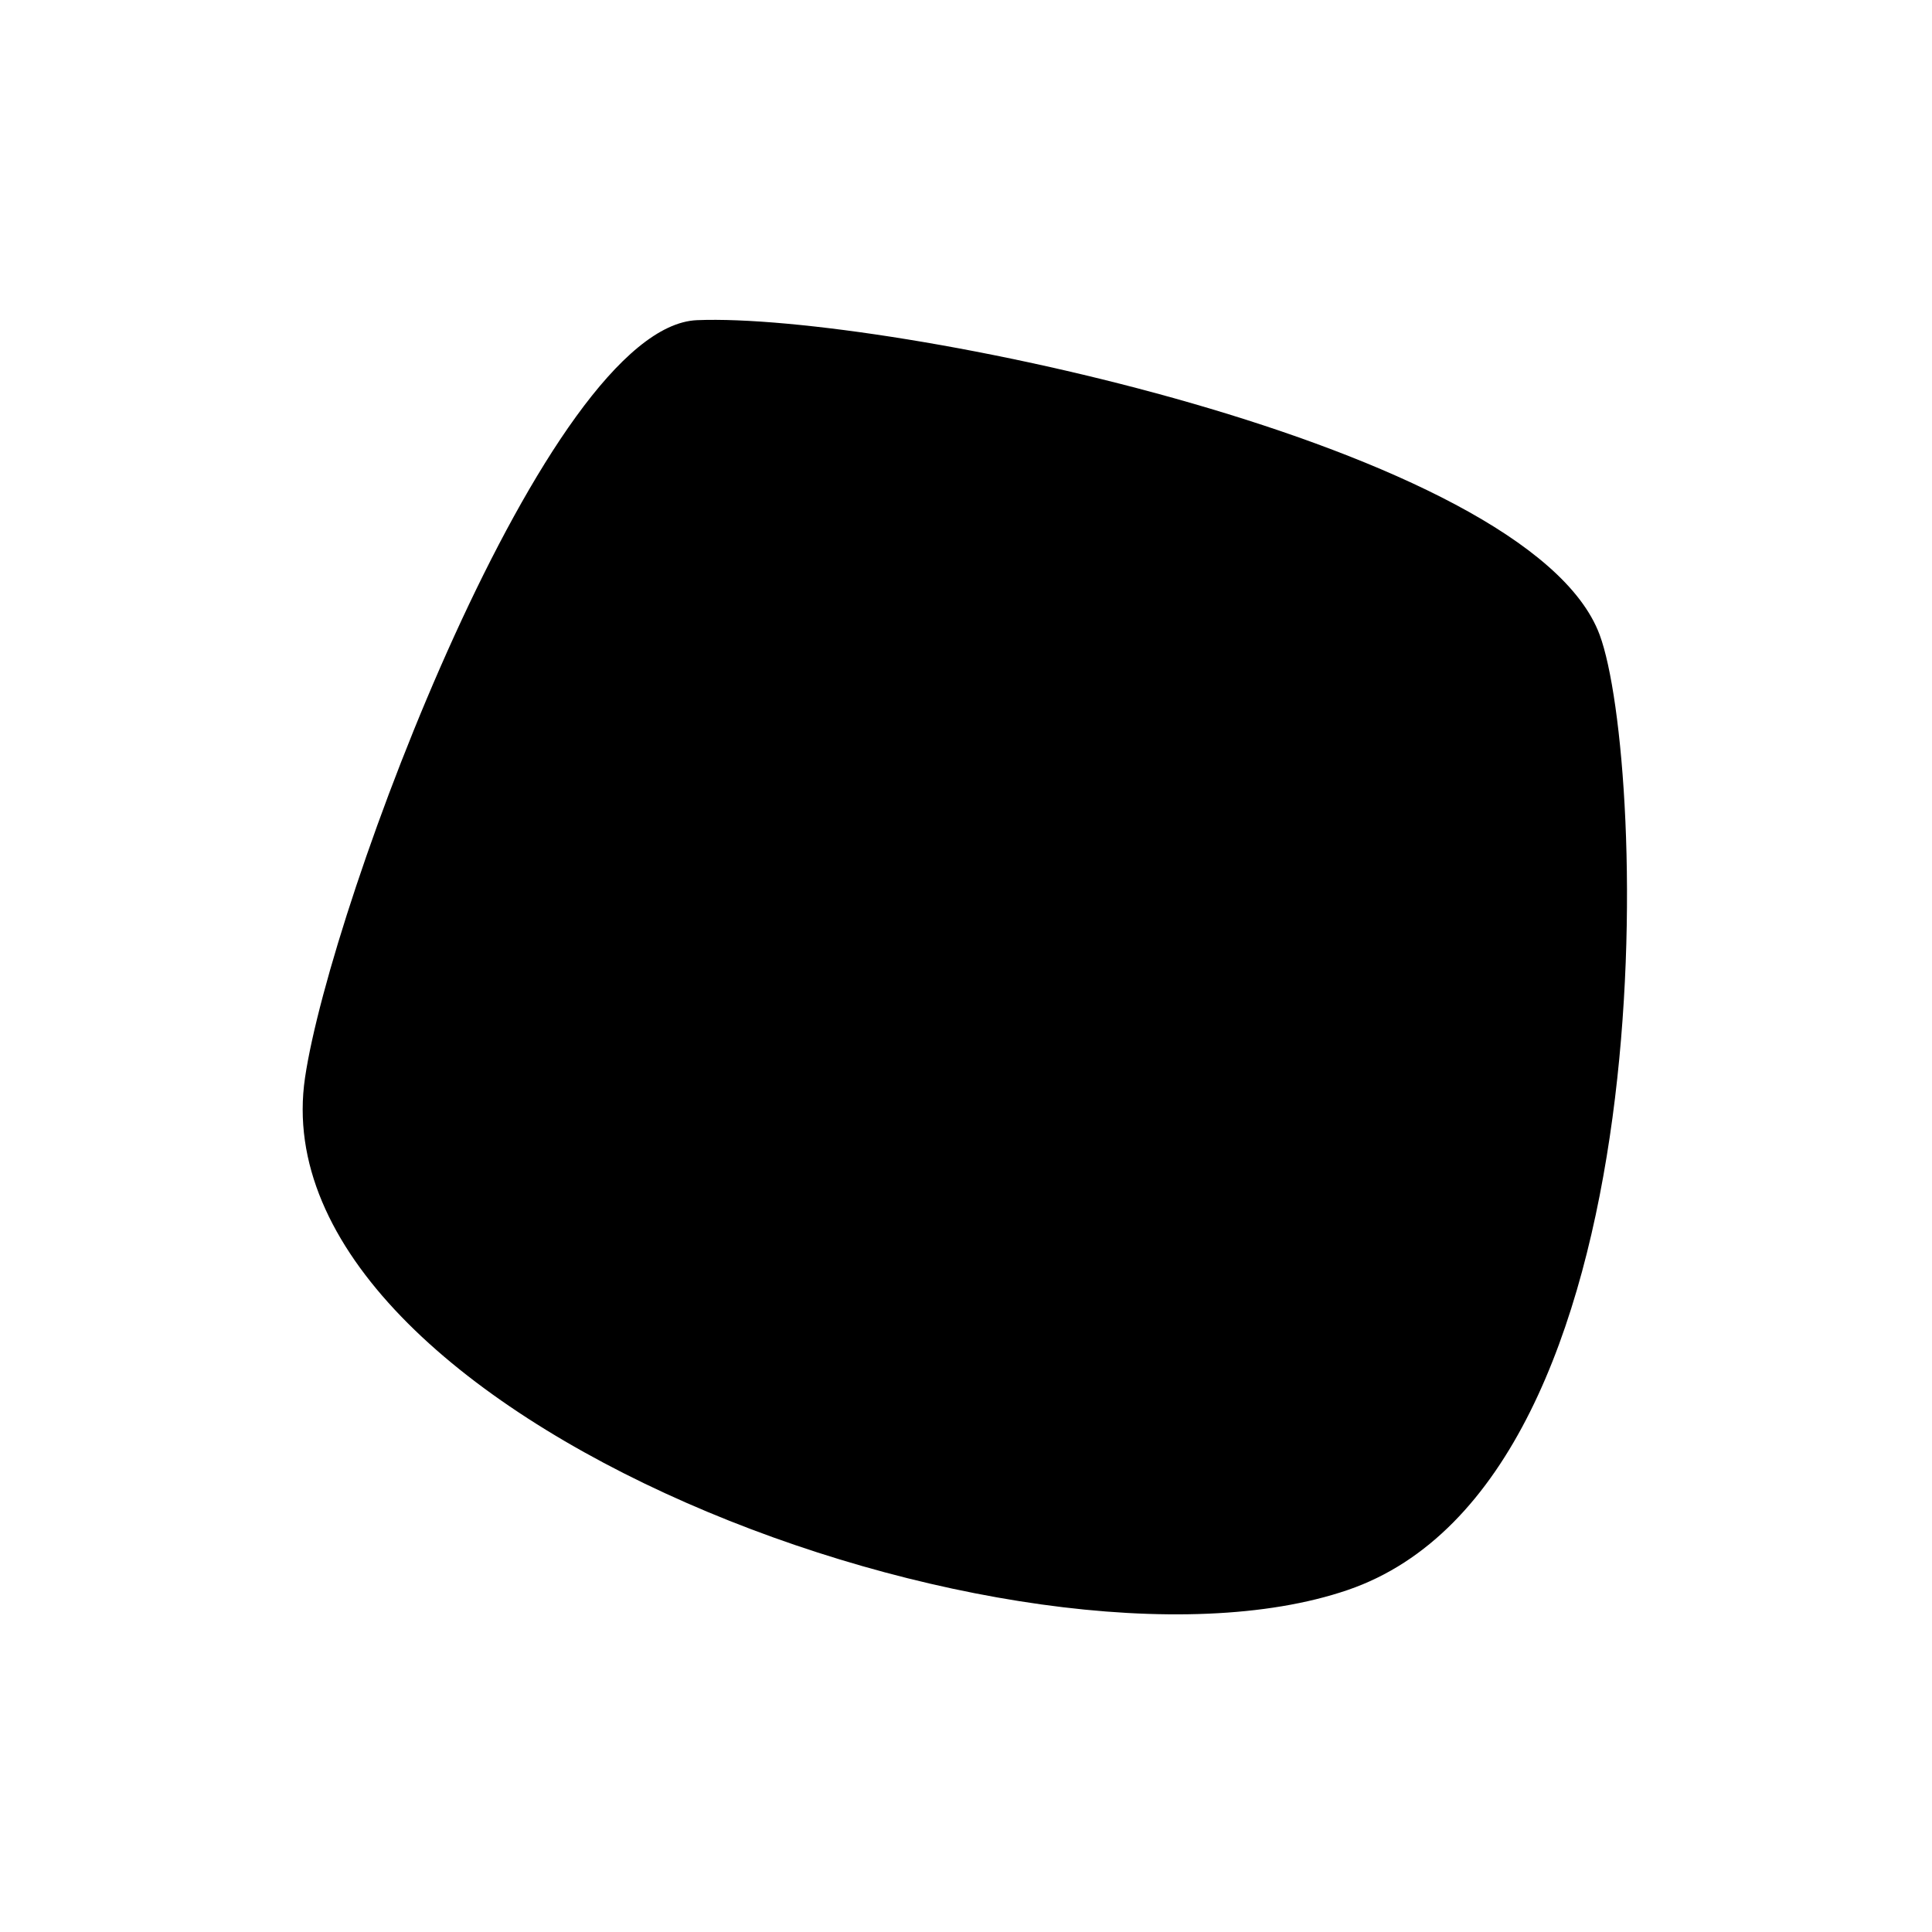
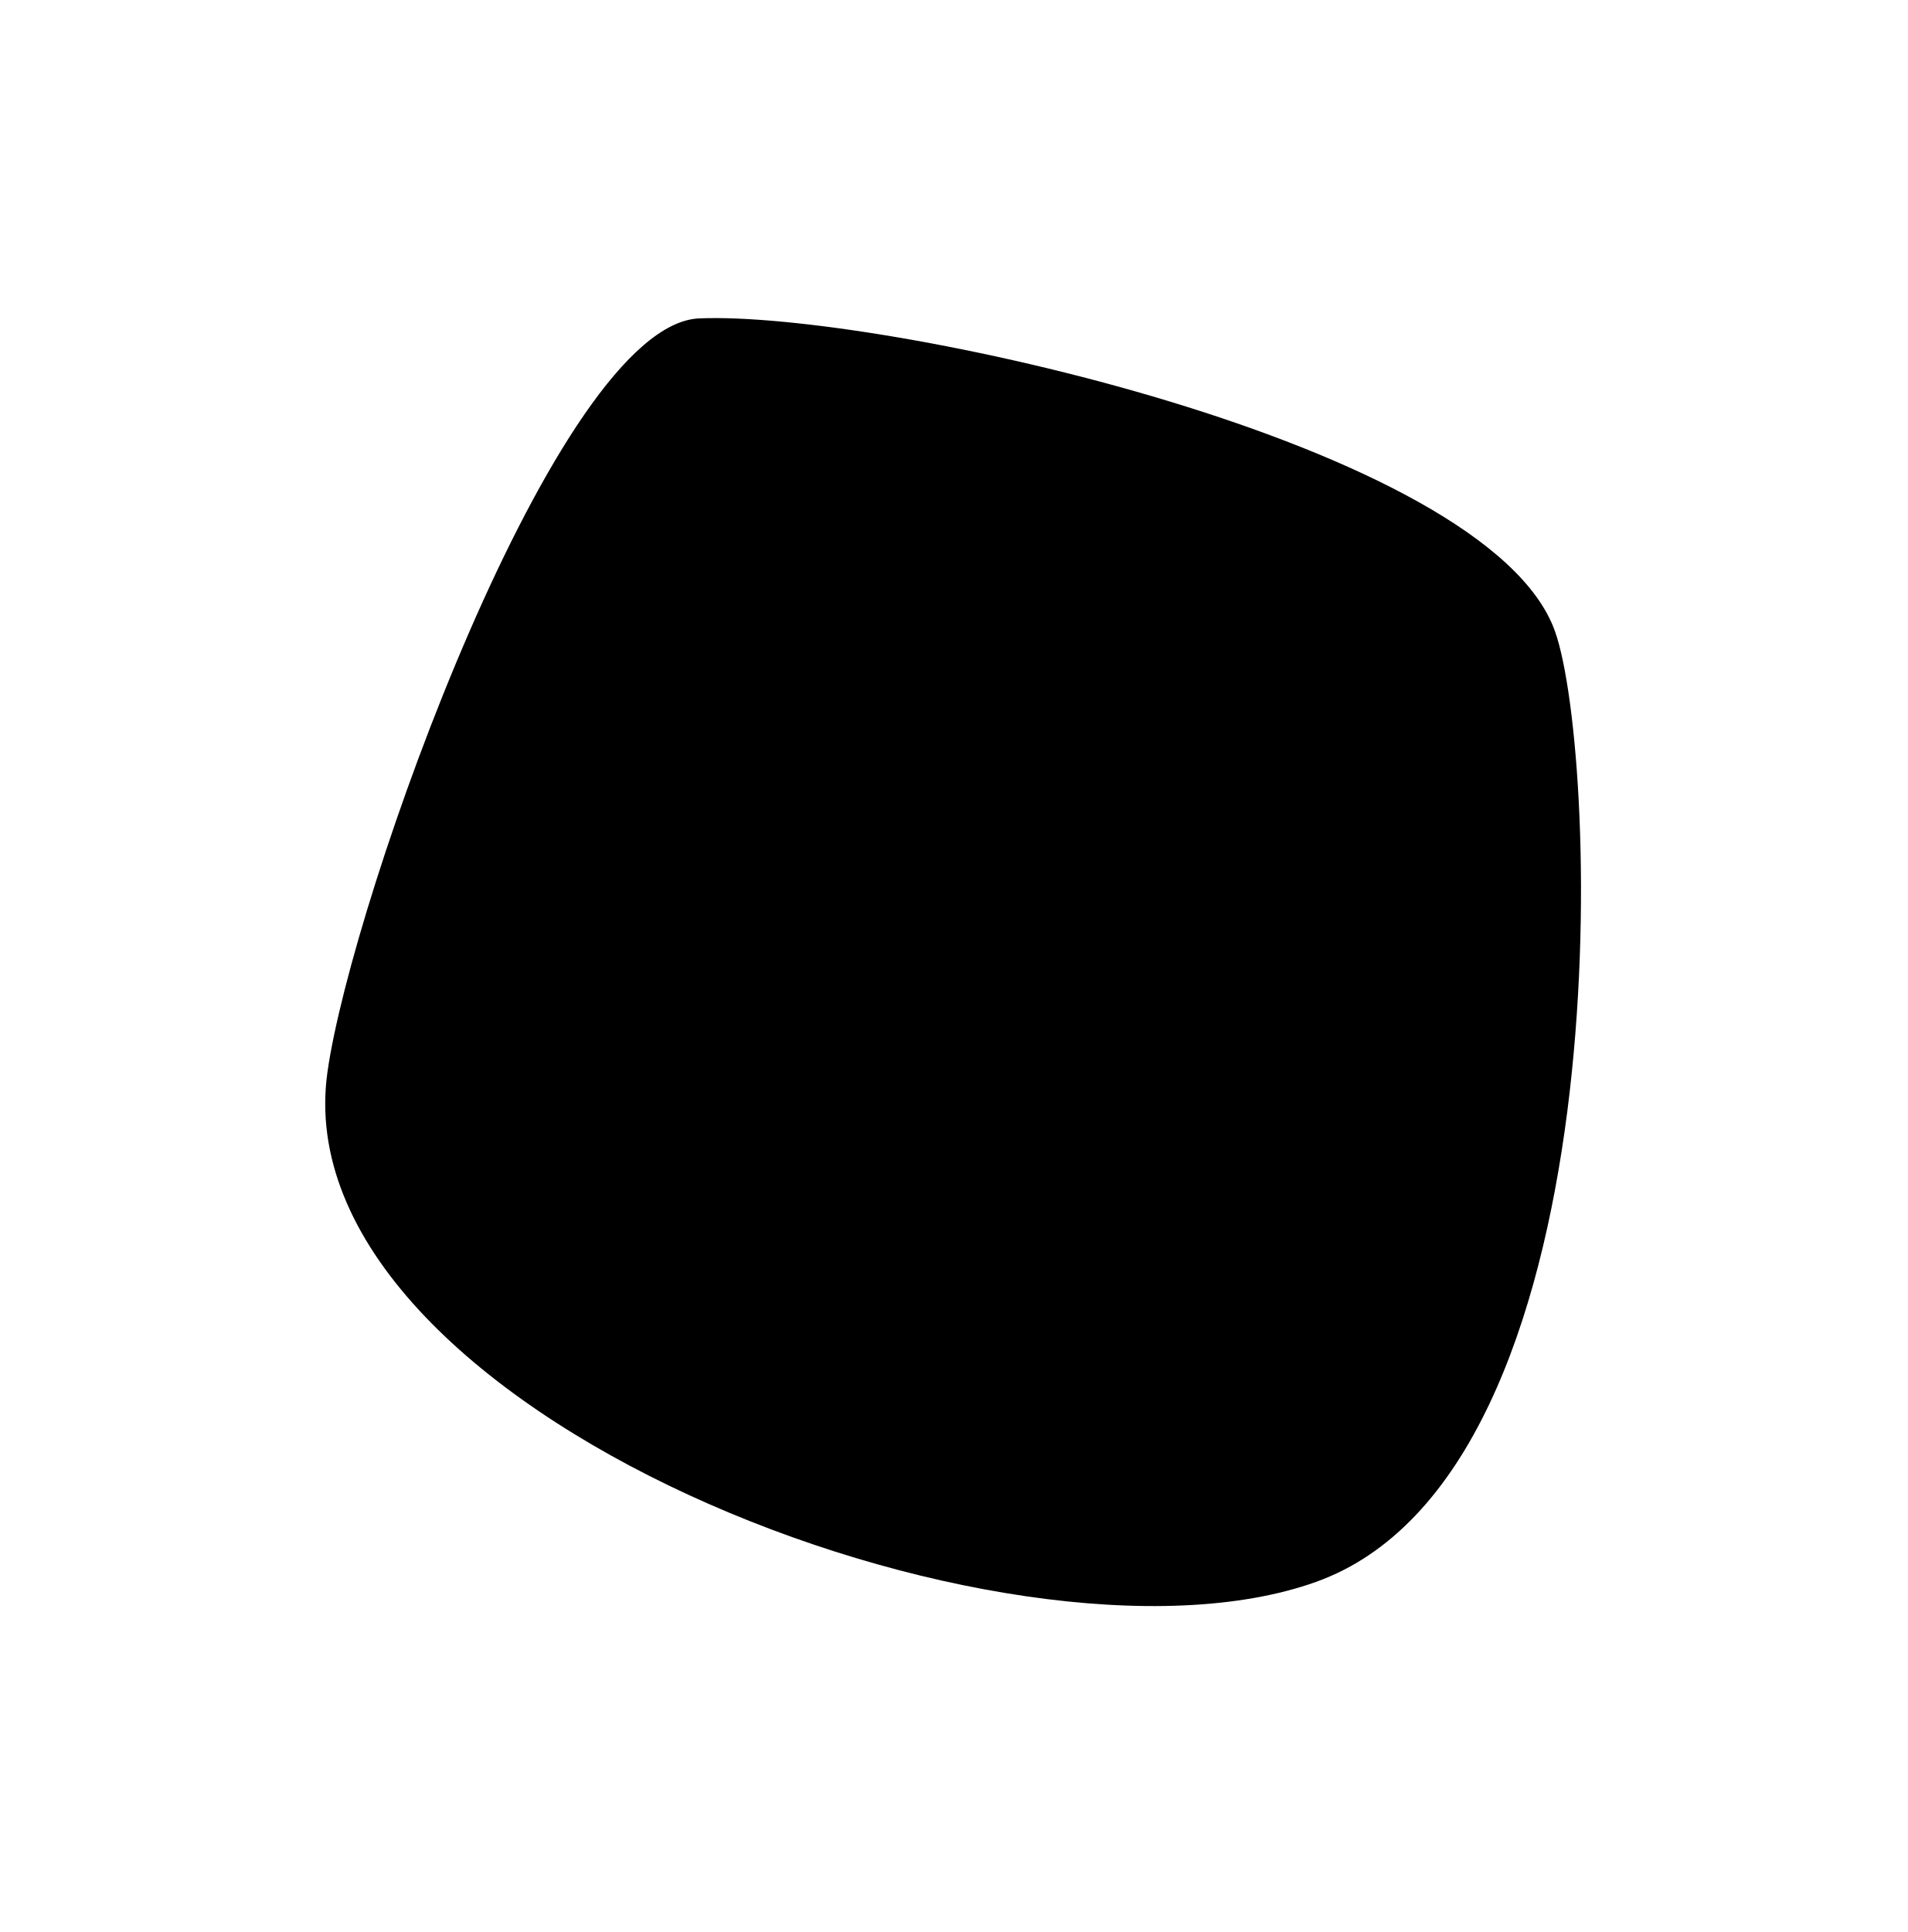
- <svg xmlns="http://www.w3.org/2000/svg" width="300" height="300" viewBox="0 0 300 300">
-   <g id="그룹_176" data-name="그룹 176" transform="translate(-100 -381)">
-     <rect id="사각형_309" data-name="사각형 309" width="300" height="300" transform="translate(100 381)" fill="none" />
-     <path id="패스_723" data-name="패스 723" d="M15165.967,3996.715c-23.29.946-56.849,90.407-60.874,117.624-7.8,52.745,111.66,96.75,161.916,79.553s46.329-128.965,39.106-148.339C15295.139,4016.109,15195.224,3995.527,15165.967,3996.715Z" transform="translate(-14957.729 -3566)" />
+ <svg xmlns="http://www.w3.org/2000/svg" width="237" height="240" viewBox="0 0 237 240">
+   <g id="그룹_1987" data-name="그룹 1987" transform="translate(-0.459)">
+     <rect id="사각형_309" data-name="사각형 309" width="237" height="240" transform="translate(0.459)" fill="none" />
+     <path id="패스_723" data-name="패스 723" d="M15151.188,3996.705c-17.671.753-43.128,71.963-46.181,93.626-5.916,41.983,84.7,77.009,122.83,63.323s35.146-102.653,29.664-118.075C15249.175,4012.143,15173.379,3995.76,15151.188,3996.705Z" transform="translate(-15063.87 -3957.153)" />
  </g>
</svg>
